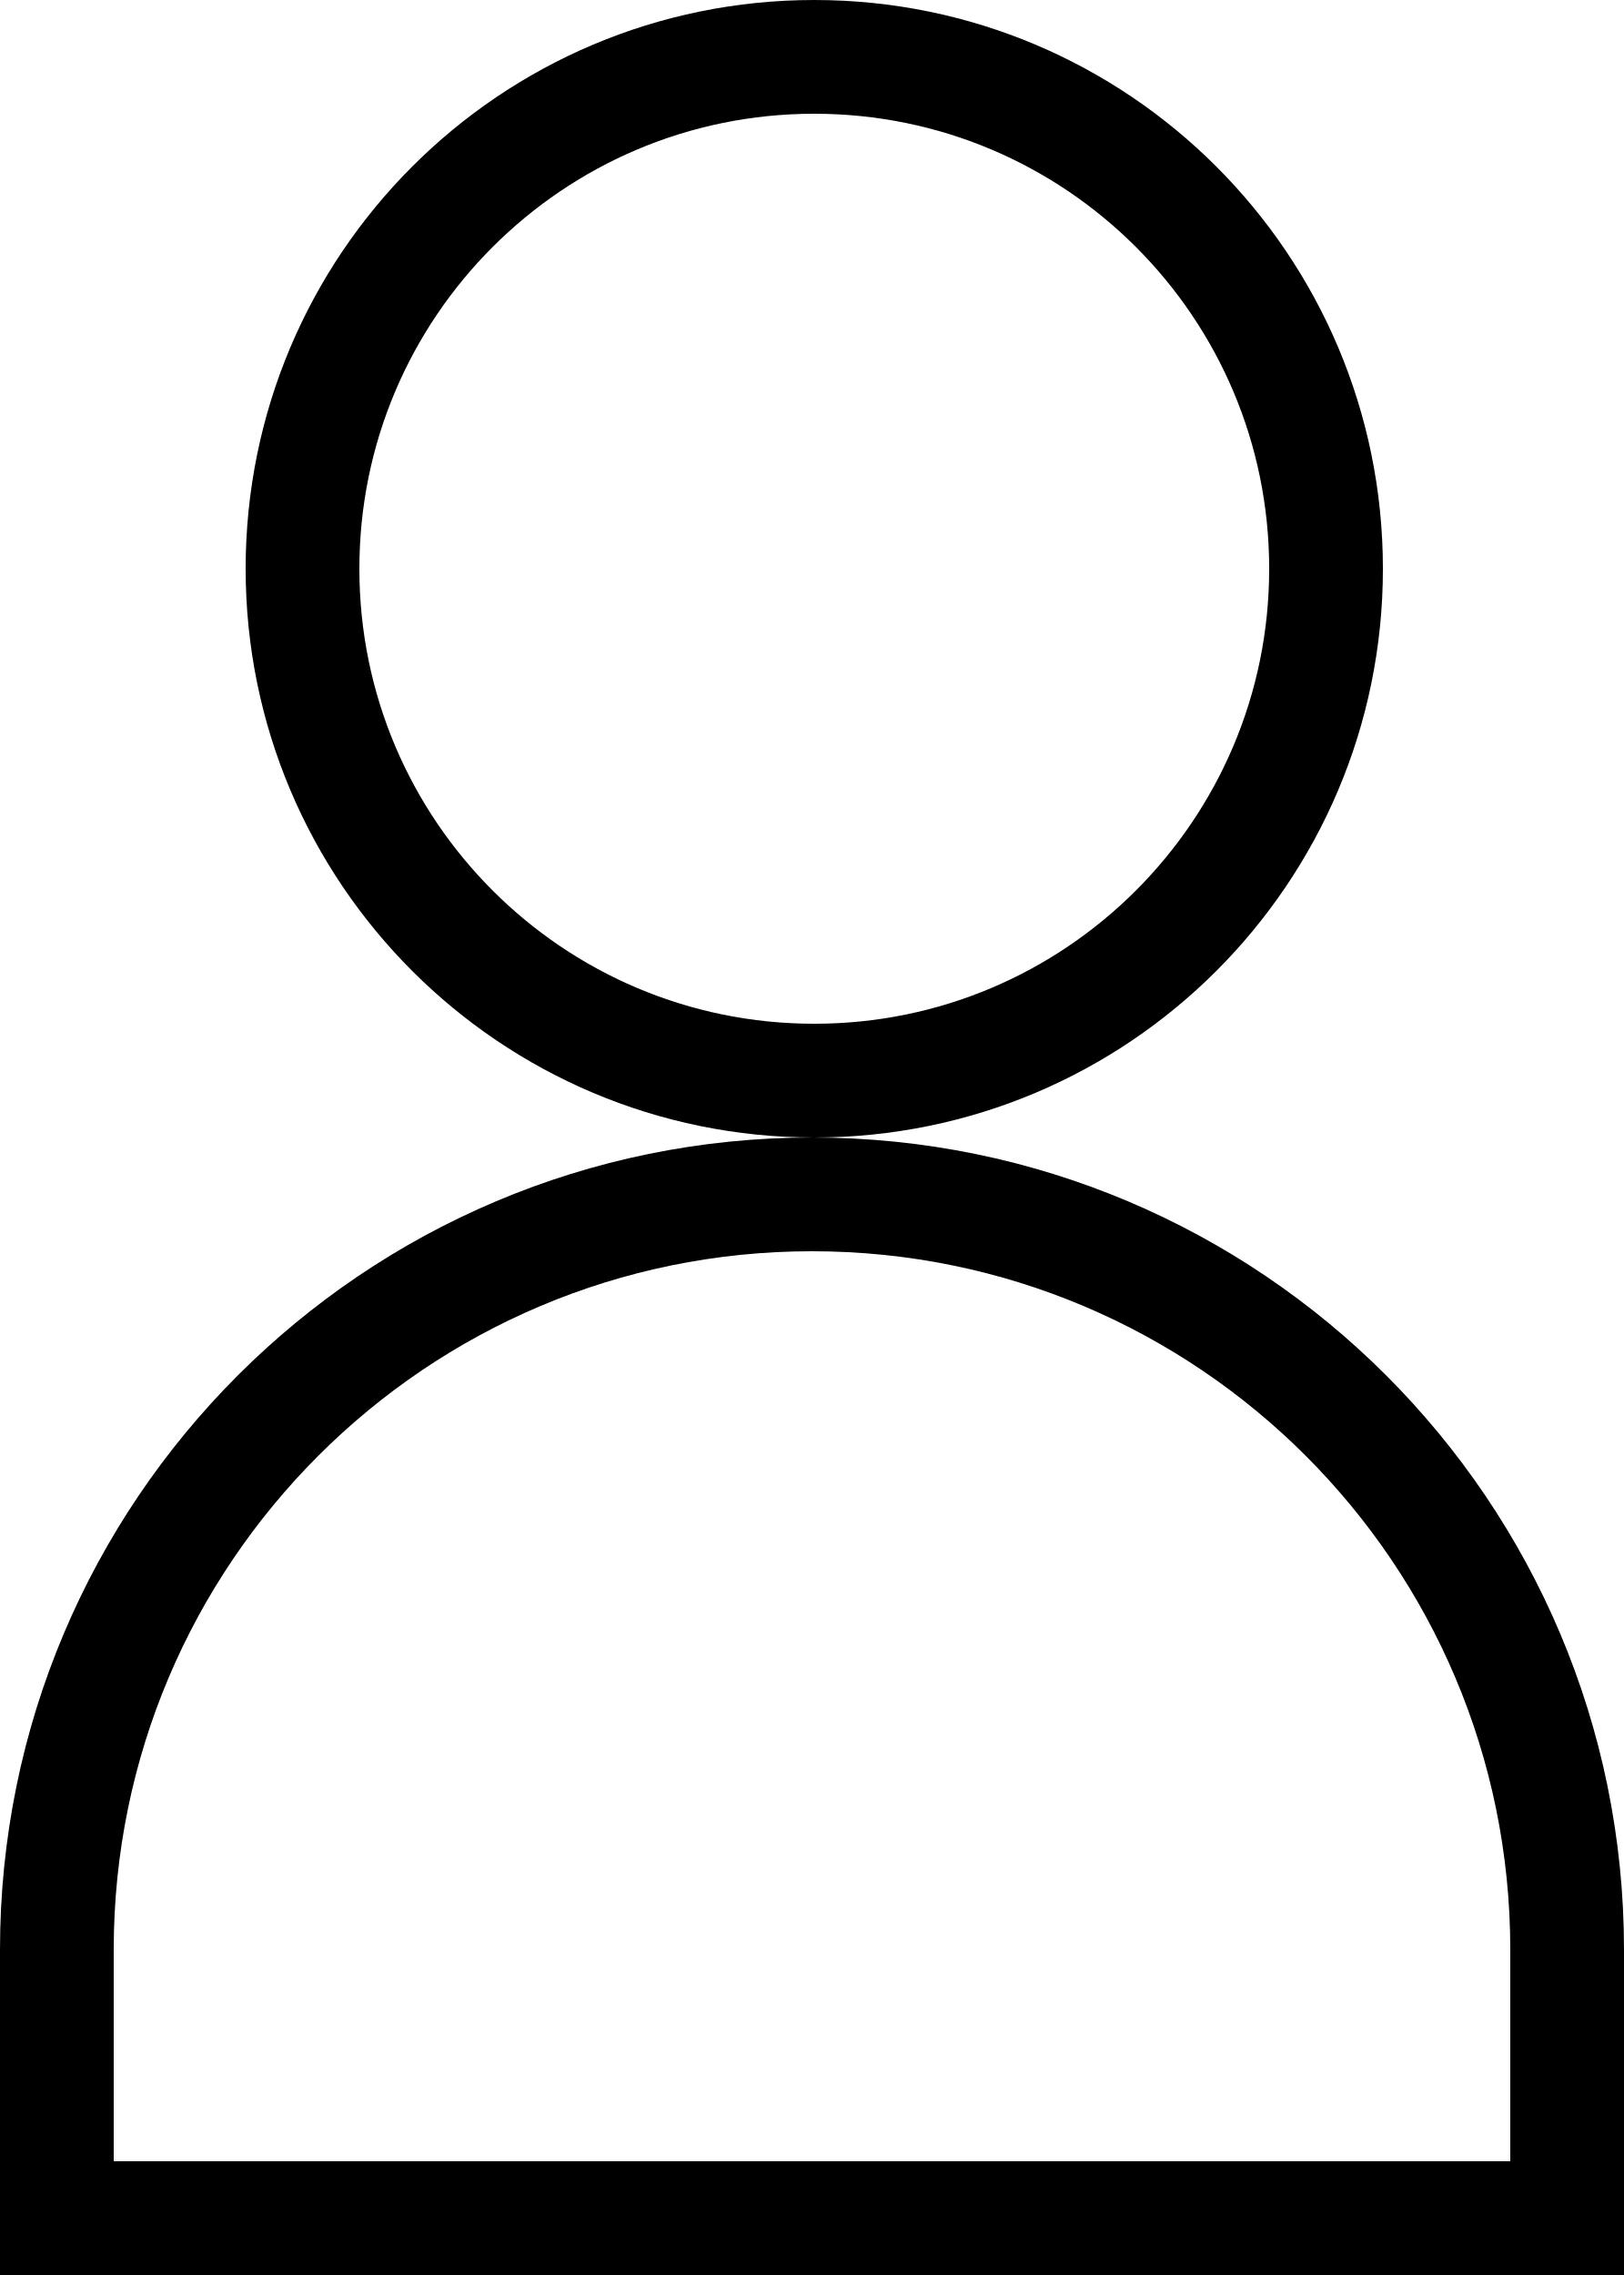
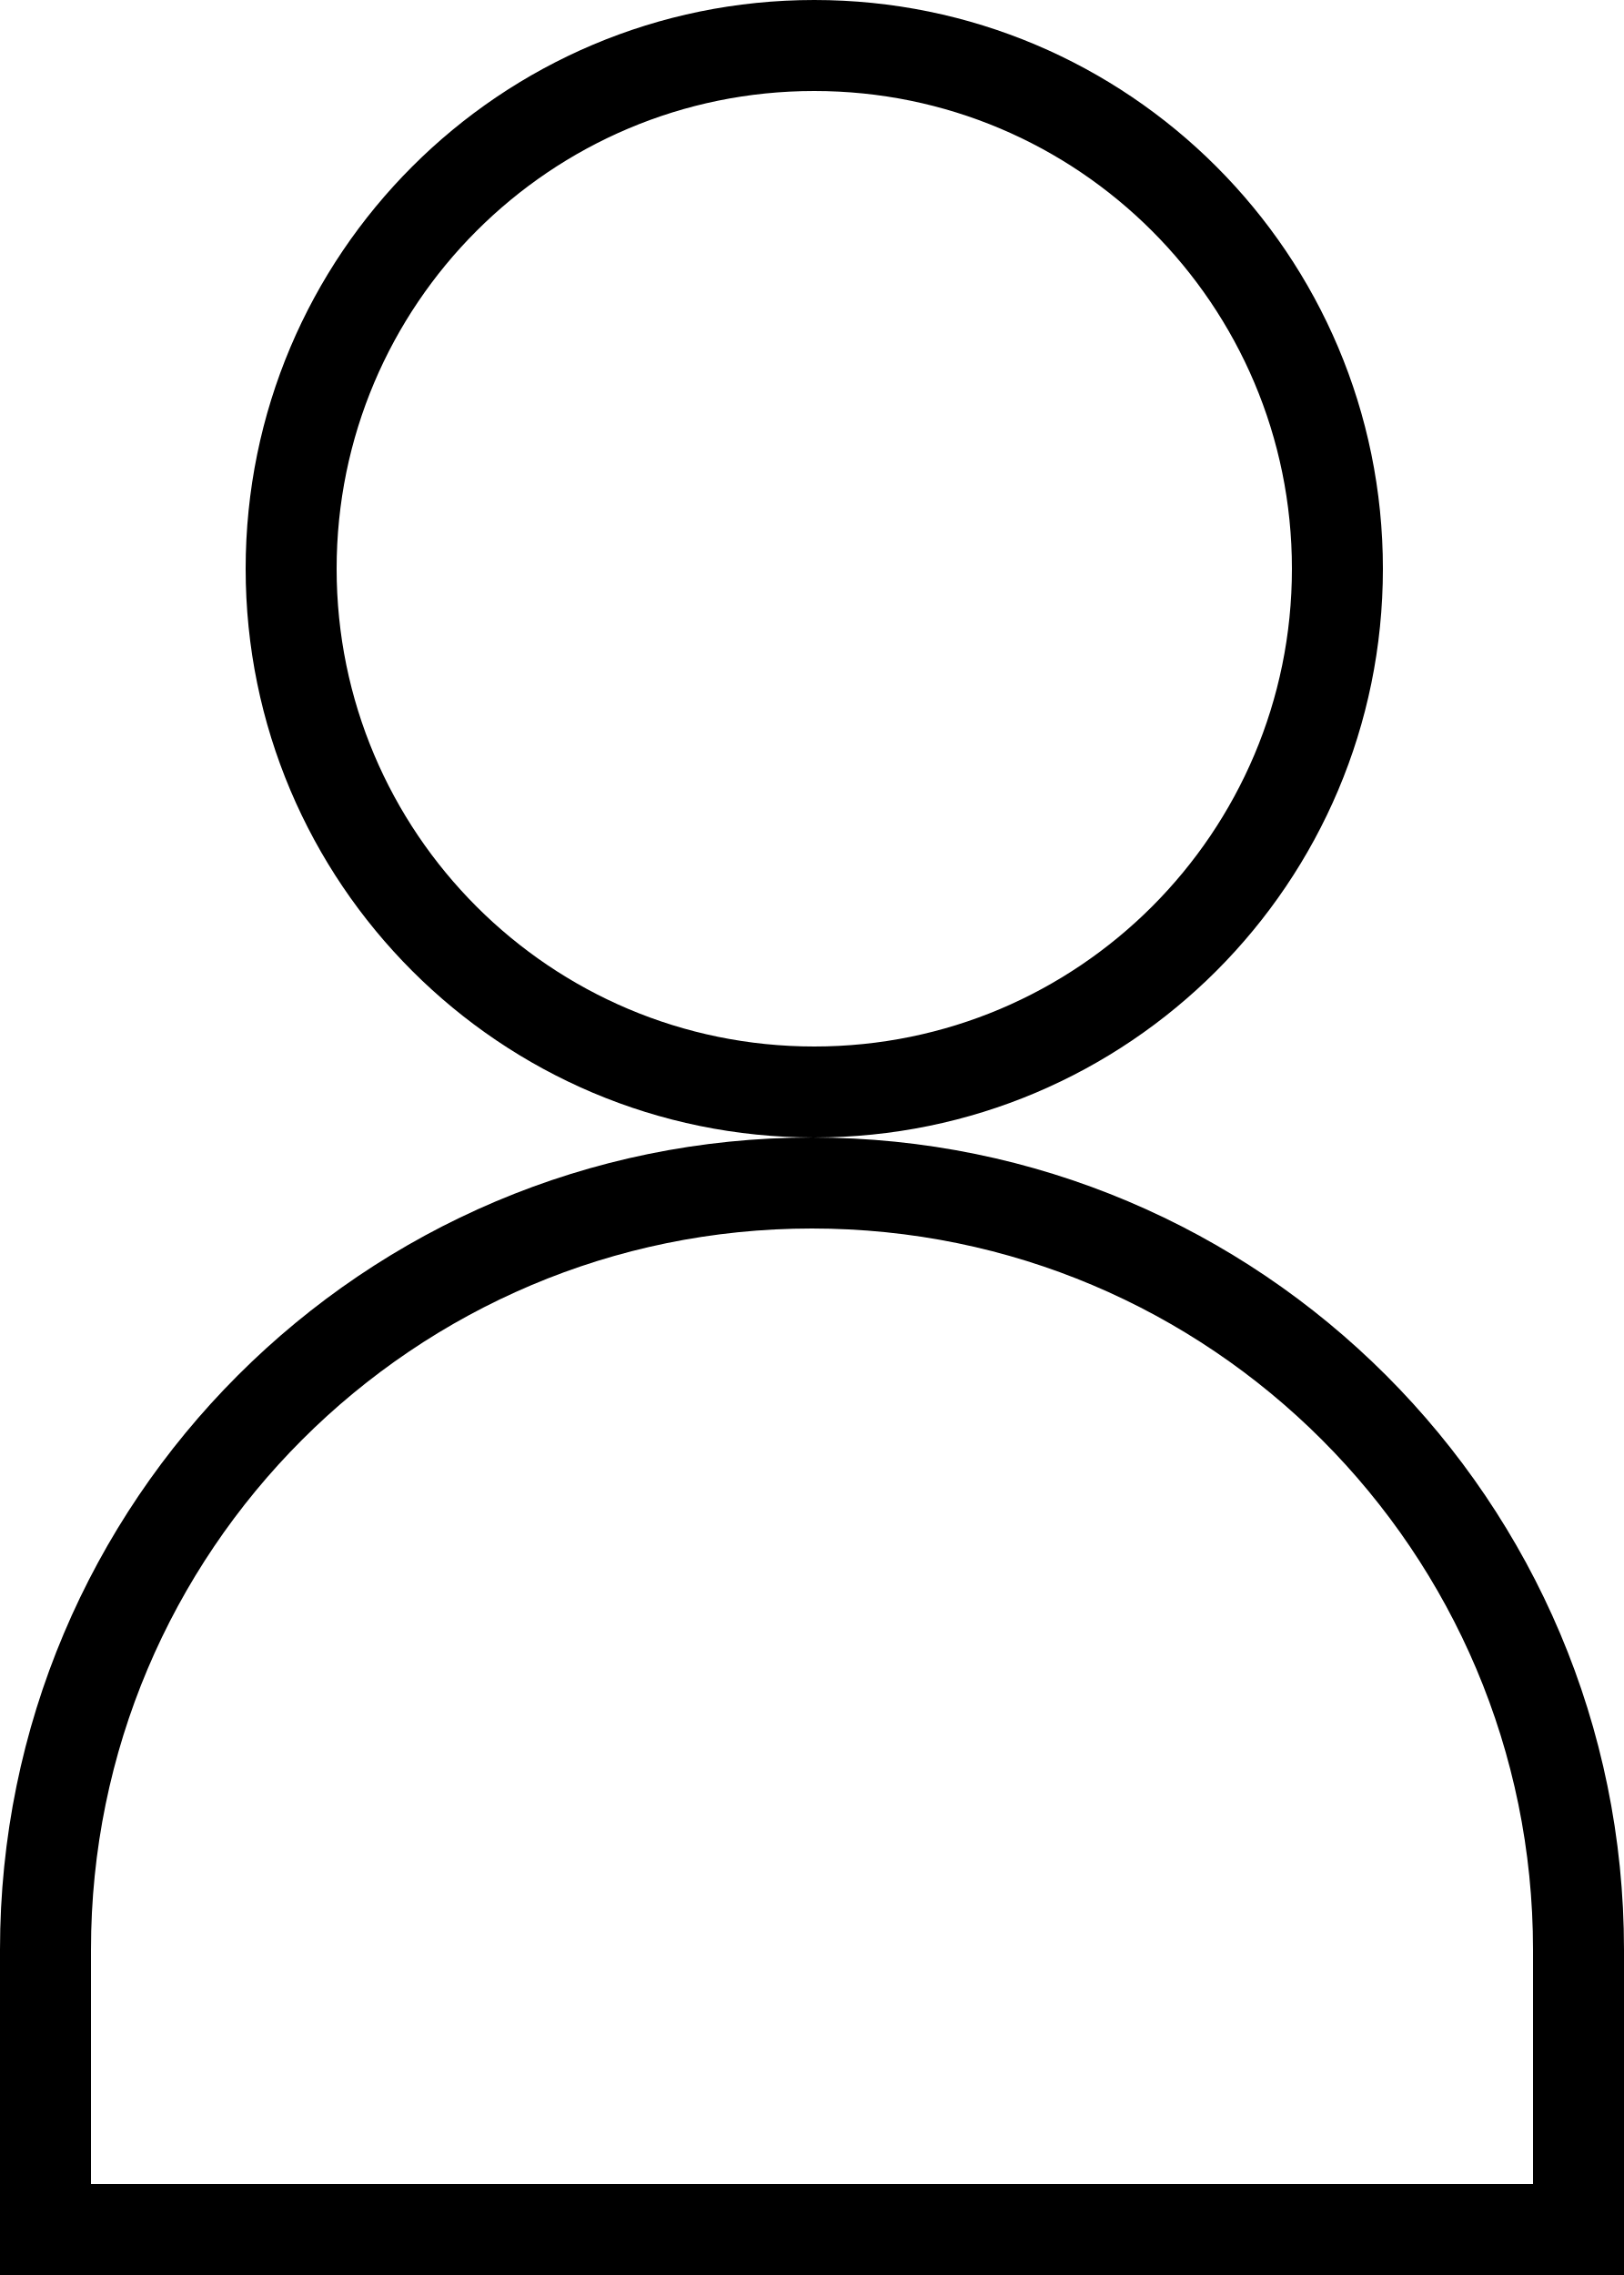
<svg xmlns="http://www.w3.org/2000/svg" width="357" height="500" fill="none" viewBox="0 0 357 500">
-   <path stroke="#000" stroke-width="25" d="M178.5 262.5c91.679 0 166 74.321 166 166v59h-332v-59c0-91.679 74.32-166 166-166Z" />
-   <circle cx="179" cy="125" r="112.5" stroke="#000" stroke-width="25" />
+   <path stroke="#000" stroke-width="20" d="M178.5 260c93.06 0 168.5 75.44 168.5 168.5V490H10v-61.5C10 335.44 85.44 260 178.5 260Z" />
+   <circle cx="179" cy="125" r="115" stroke="#000" stroke-width="20" />
</svg>
